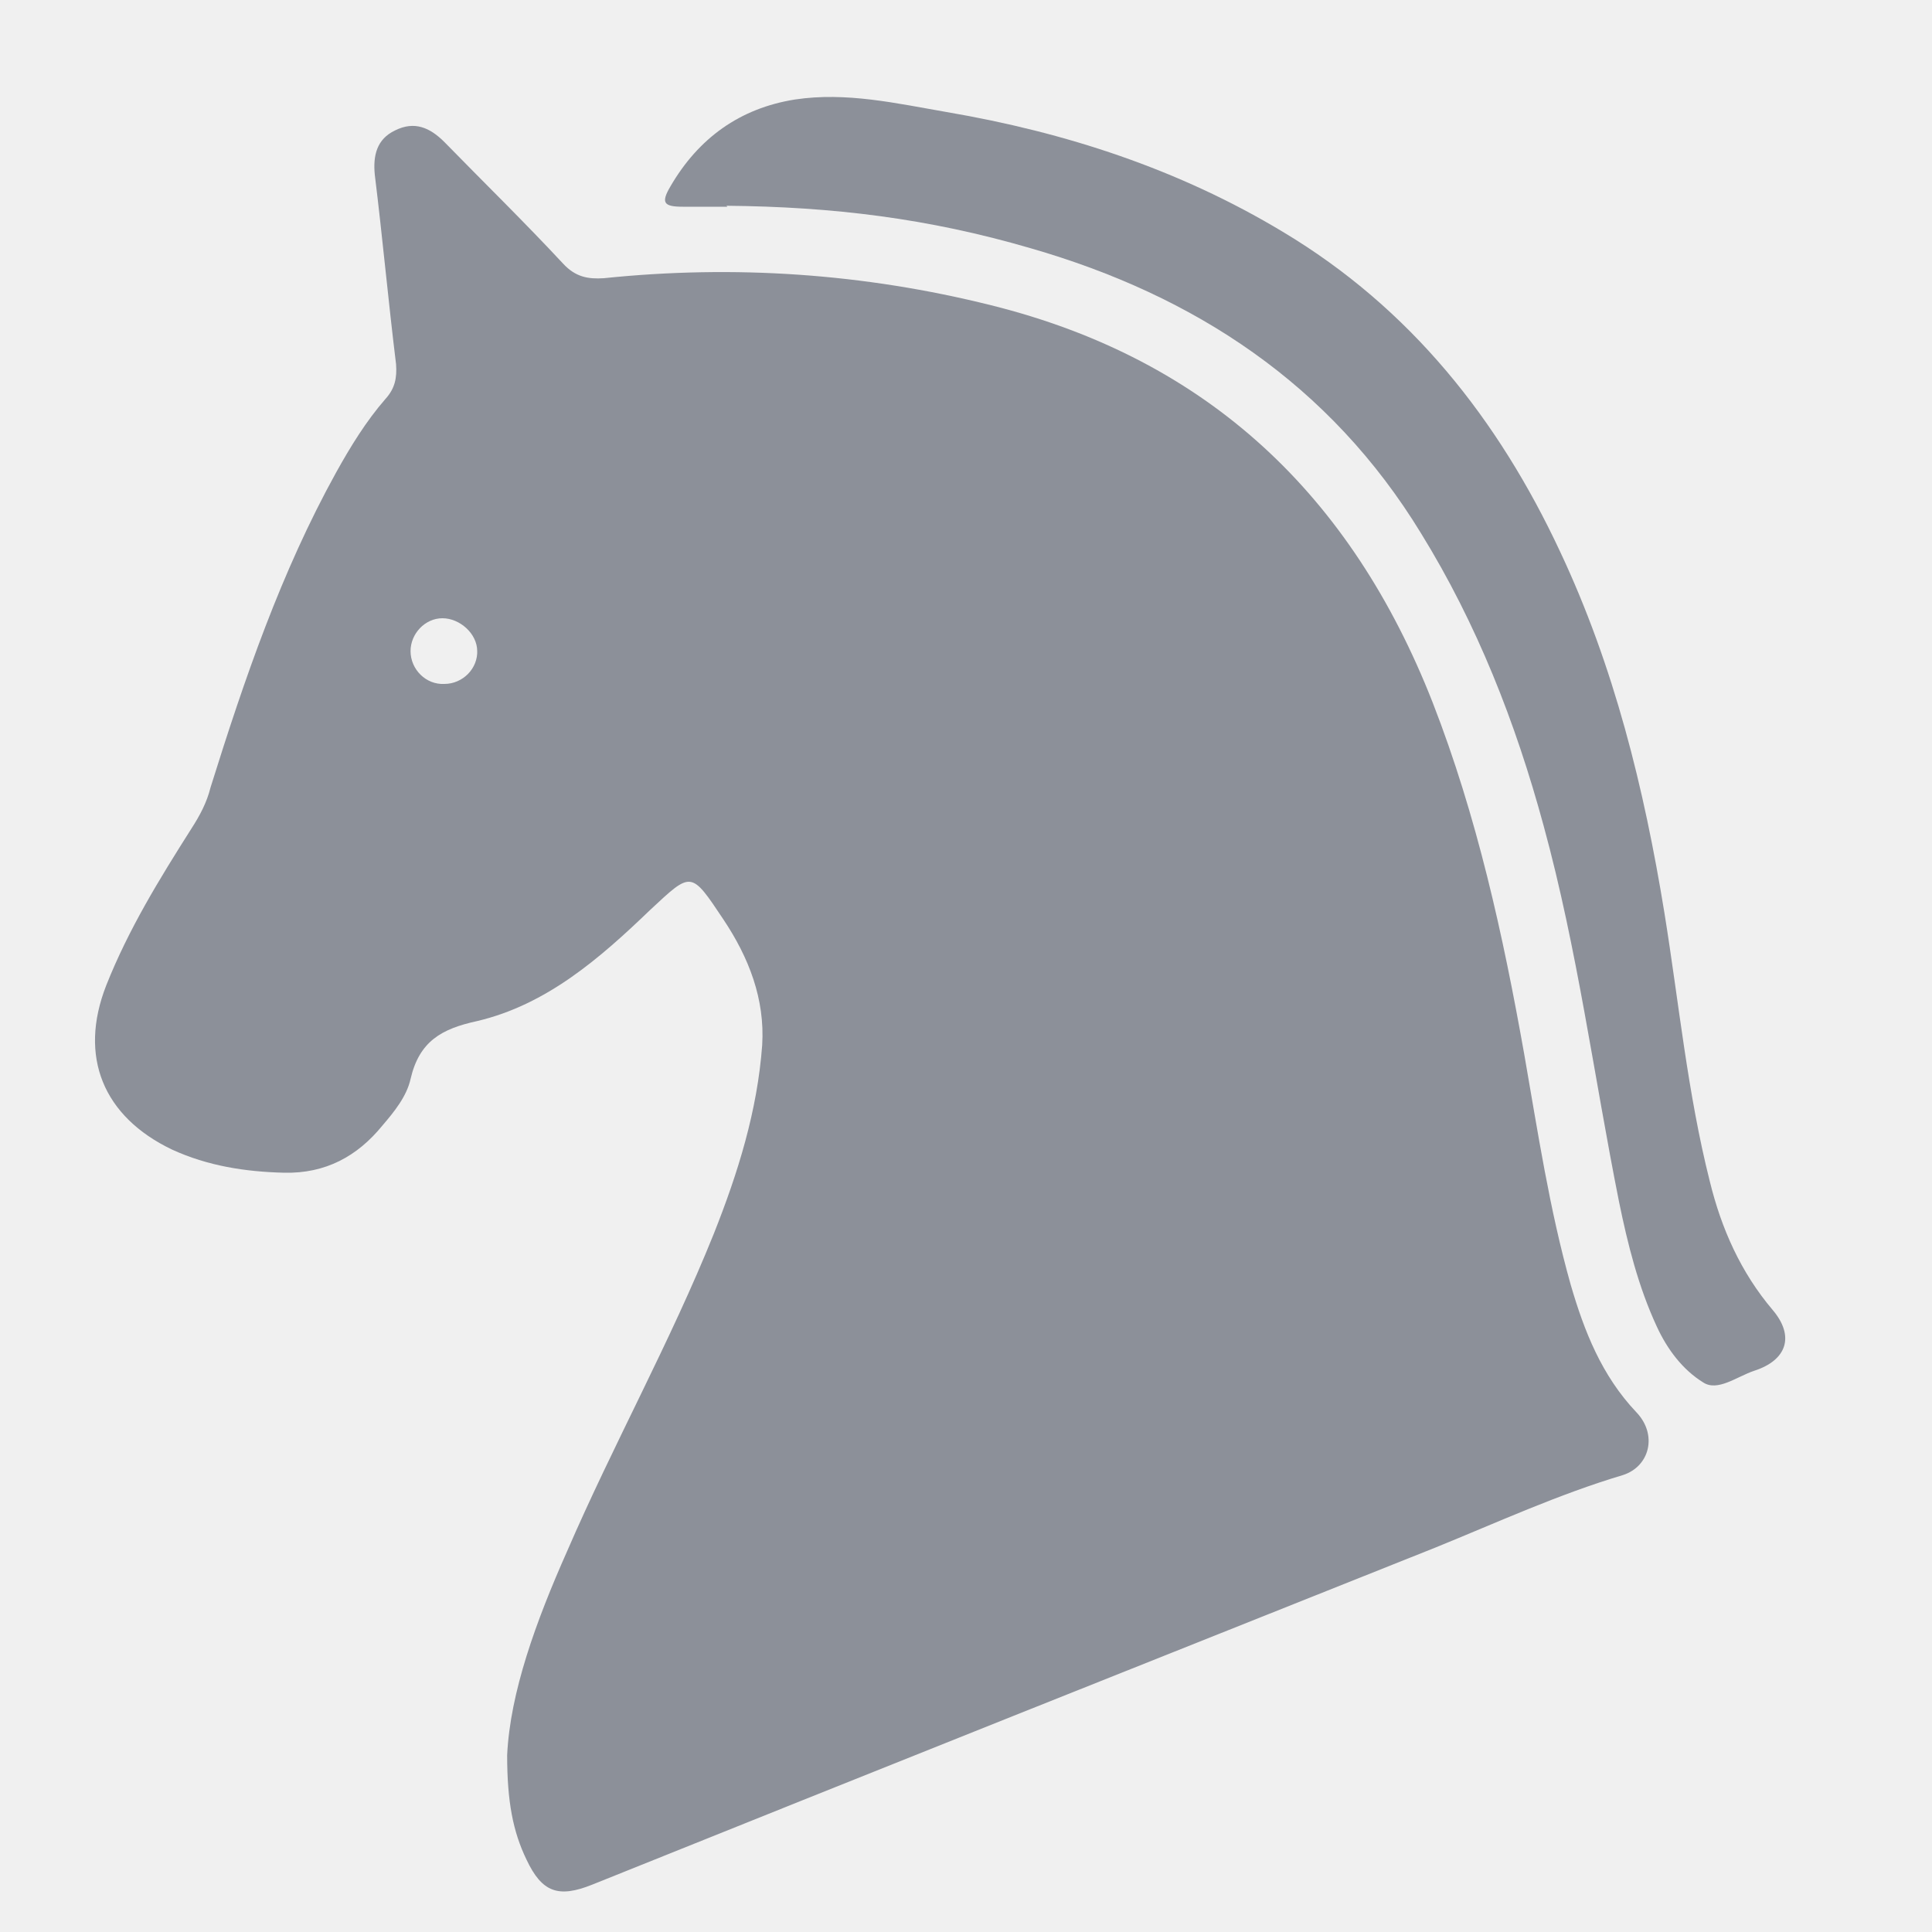
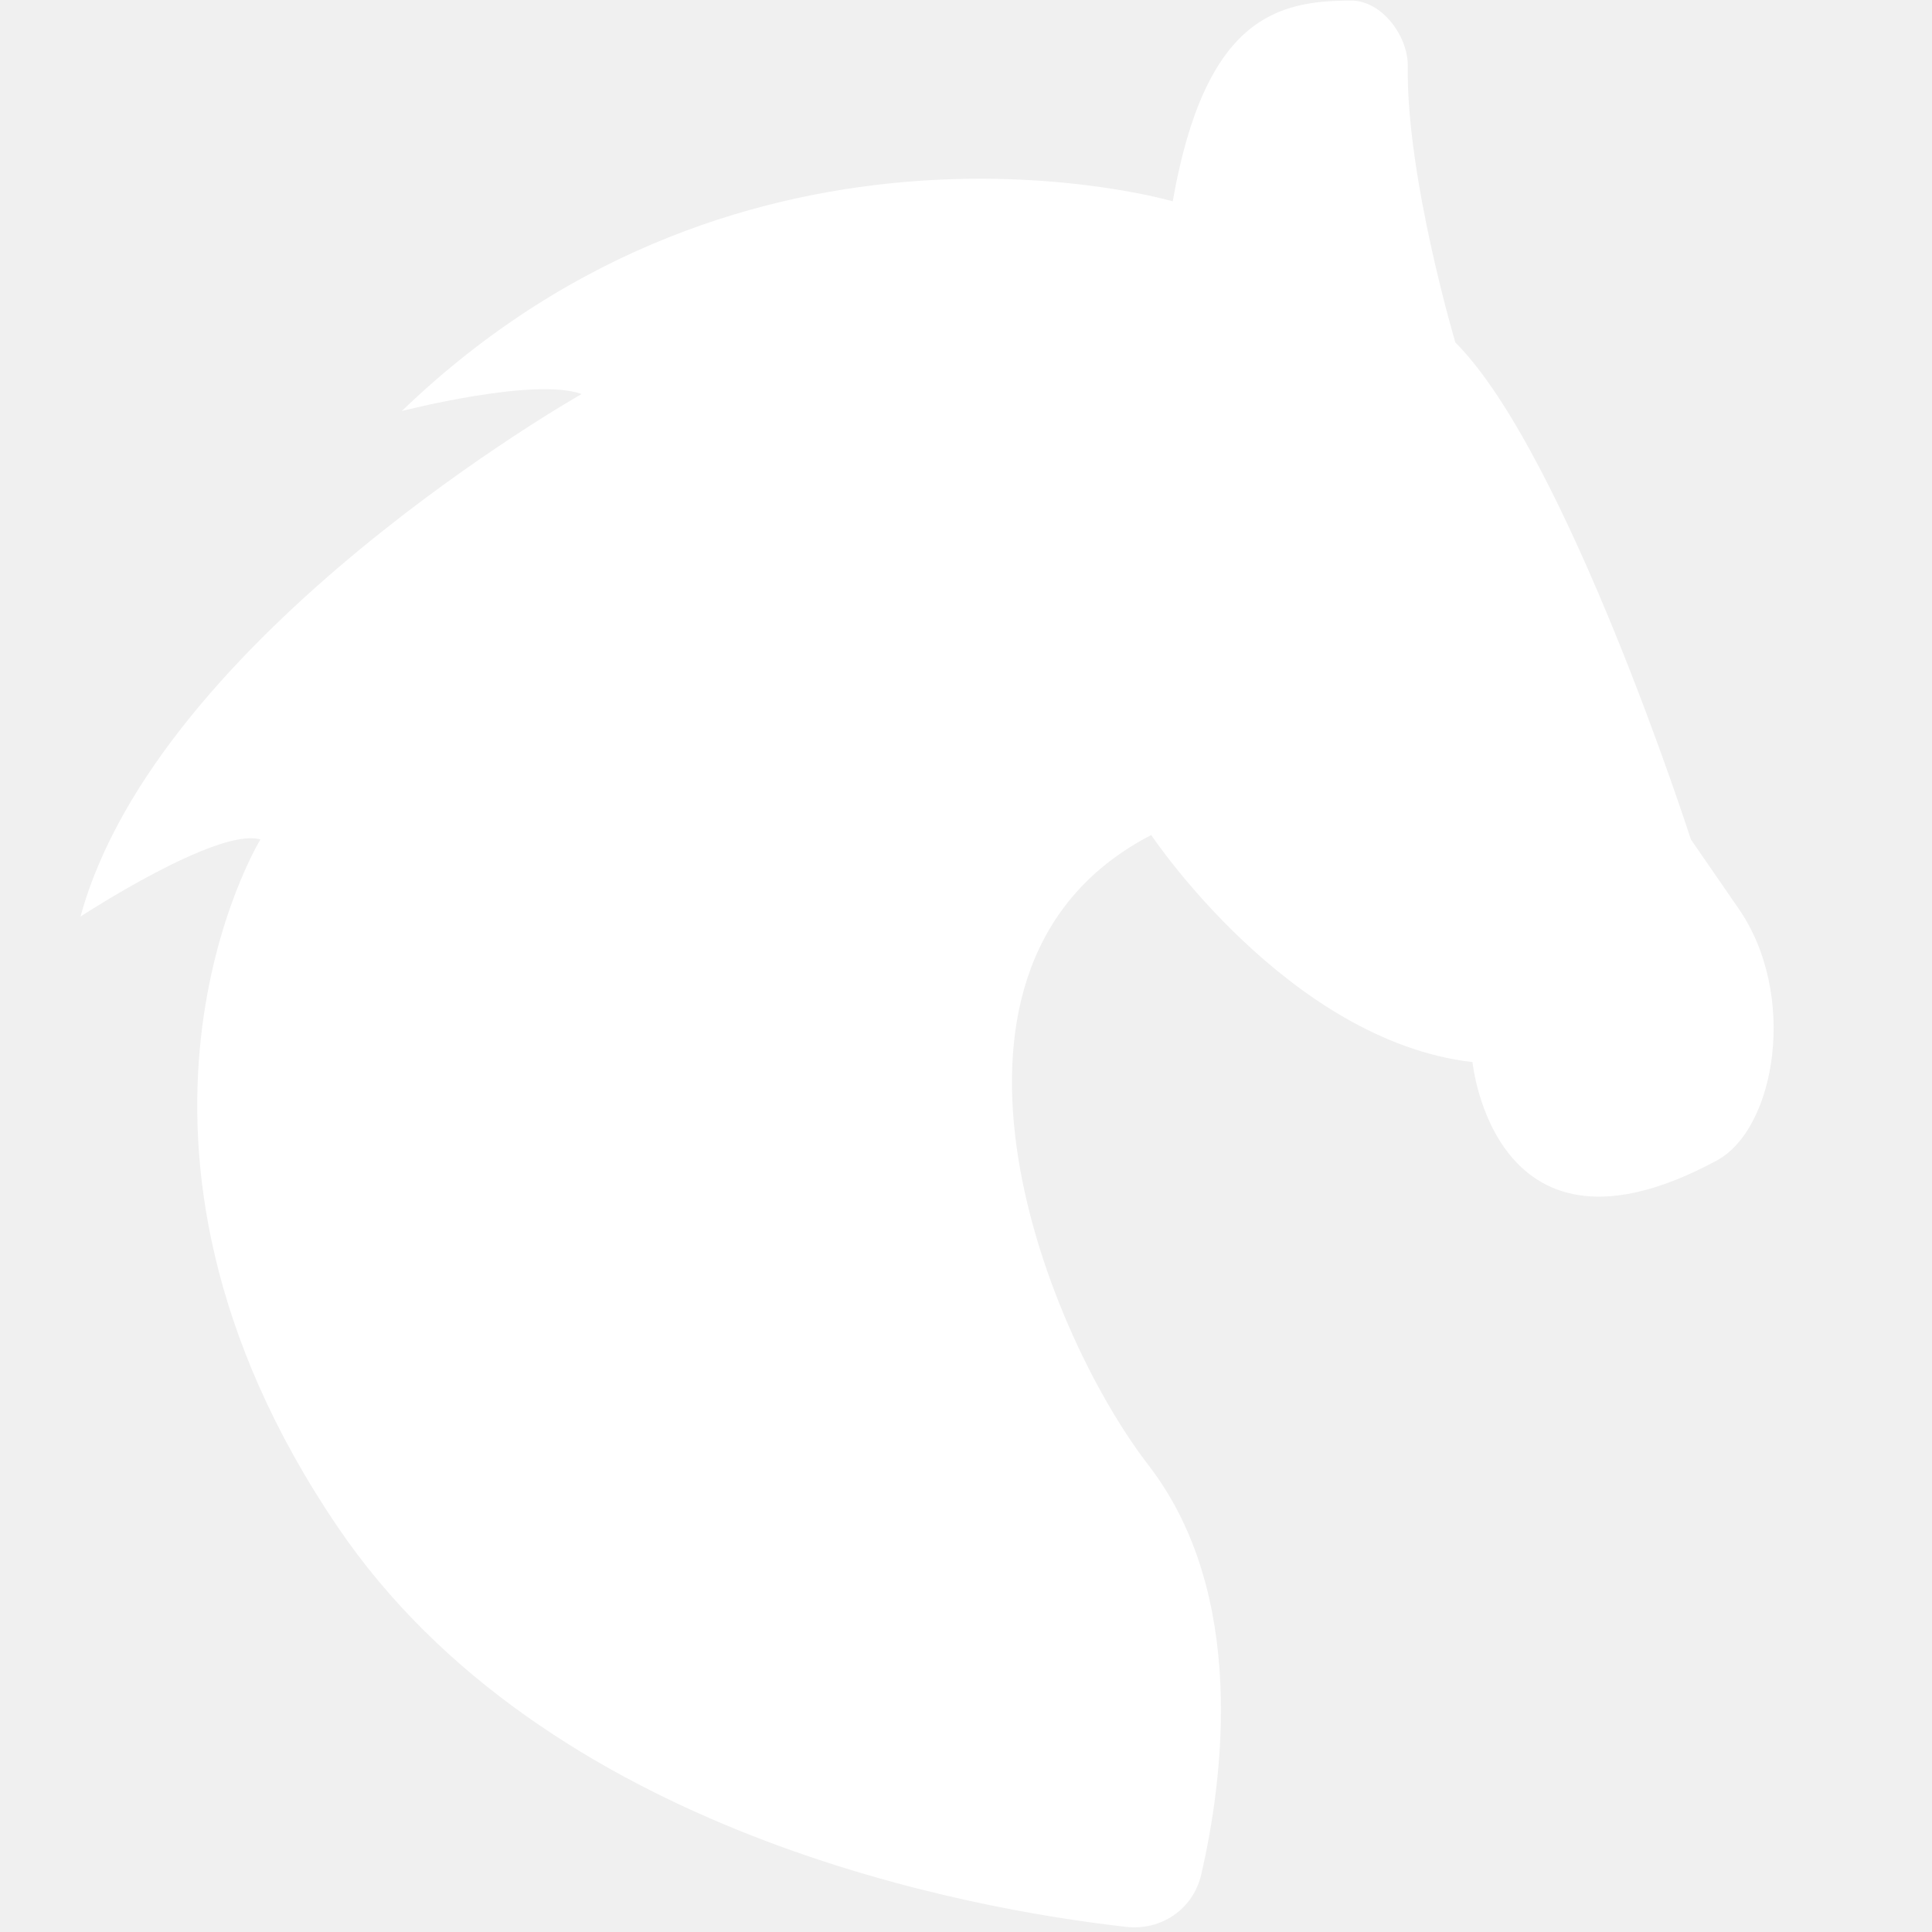
- <svg xmlns="http://www.w3.org/2000/svg" width="20" height="20" viewBox="0 0 20 20" fill="none">
-   <path d="M5.25 18.17C5.28 17.52 5.55 16.78 5.87 16.06C6.35 14.95 6.94 13.89 7.39 12.77C7.64 12.14 7.84 11.5 7.89 10.82C7.92 10.34 7.75 9.91 7.49 9.52C7.15 9.01 7.16 9.02 6.73 9.42C6.21 9.92 5.66 10.4 4.94 10.57C4.57 10.65 4.34 10.78 4.25 11.17C4.21 11.35 4.08 11.51 3.96 11.65C3.7 11.97 3.37 12.15 2.94 12.14C2.54 12.13 2.15 12.07 1.78 11.9C1.07 11.56 0.81 10.94 1.1 10.2C1.33 9.62 1.65 9.1 1.98 8.58C2.07 8.44 2.14 8.31 2.18 8.15C2.53 7.03 2.91 5.92 3.48 4.89C3.63 4.62 3.79 4.36 3.99 4.13C4.09 4.02 4.11 3.91 4.1 3.77C4.02 3.12 3.96 2.46 3.88 1.81C3.86 1.61 3.9 1.44 4.09 1.35C4.29 1.25 4.45 1.32 4.6 1.47C5.01 1.89 5.43 2.3 5.83 2.73C5.96 2.87 6.09 2.89 6.25 2.88C7.6 2.74 8.94 2.83 10.26 3.16C12.51 3.72 13.99 5.13 14.83 7.27C15.29 8.45 15.56 9.68 15.78 10.92C15.92 11.72 16.04 12.52 16.26 13.3C16.4 13.78 16.58 14.24 16.94 14.62C17.16 14.85 17.08 15.18 16.8 15.27C16.13 15.47 15.5 15.76 14.86 16.02C11.95 17.18 9.04 18.34 6.13 19.51C5.78 19.65 5.61 19.59 5.45 19.25C5.31 18.96 5.25 18.65 5.25 18.17ZM4.94 6.74C4.94 6.56 4.76 6.4 4.58 6.4C4.4 6.4 4.25 6.56 4.25 6.74C4.25 6.93 4.41 7.09 4.6 7.08C4.79 7.08 4.95 6.92 4.94 6.73V6.74Z" fill="#8C9099" />
-   <path d="M7.53 2.14C7.38 2.14 7.23 2.14 7.07 2.14C6.87 2.14 6.84 2.1 6.94 1.93C7.23 1.43 7.66 1.12 8.23 1.03C8.76 0.95 9.28 1.07 9.8 1.16C11.03 1.37 12.2 1.75 13.28 2.4C14.6 3.19 15.51 4.34 16.15 5.71C16.71 6.9 17.02 8.16 17.23 9.45C17.38 10.38 17.47 11.32 17.7 12.23C17.82 12.72 18.02 13.17 18.35 13.56C18.58 13.83 18.5 14.08 18.16 14.19C17.98 14.25 17.78 14.41 17.63 14.31C17.42 14.18 17.26 13.97 17.15 13.73C16.96 13.32 16.85 12.88 16.76 12.44C16.5 11.14 16.33 9.83 15.98 8.55C15.69 7.48 15.29 6.46 14.71 5.52C13.77 3.98 12.37 3.06 10.67 2.57C9.61 2.26 8.62 2.14 7.52 2.13L7.53 2.14Z" fill="#8C9099" />
+ <svg xmlns="http://www.w3.org/2000/svg" width="24" height="24" viewBox="0 0 24 24" fill="none">
+   <path d="M4.19 18.961C0.944 14.17 3.235 10.428 3.235 10.428C2.703 10.27 1 11.386 1 11.386C1.958 7.876 7.225 4.895 7.225 4.895C6.64 4.681 4.991 5.106 4.991 5.106C9.3 0.958 14.568 2.501 14.568 2.501C14.972 0.199 15.884 0.009 16.784 0.007C17.163 0.006 17.494 0.446 17.488 0.825C17.468 2.2 18.079 4.254 18.079 4.254C19.462 5.639 21.005 10.428 21.005 10.428L21.592 11.279C22.337 12.344 22.063 14.02 21.325 14.417C18.559 15.91 18.292 13.194 18.292 13.194C16.003 12.928 14.301 10.373 14.301 10.373C11.216 11.969 12.934 16.471 14.266 18.2C15.506 19.805 15.19 22.128 14.922 23.287C14.822 23.716 14.426 23.986 13.988 23.936C12.05 23.718 6.778 22.783 4.19 18.961Z" fill="white" />
</svg>
